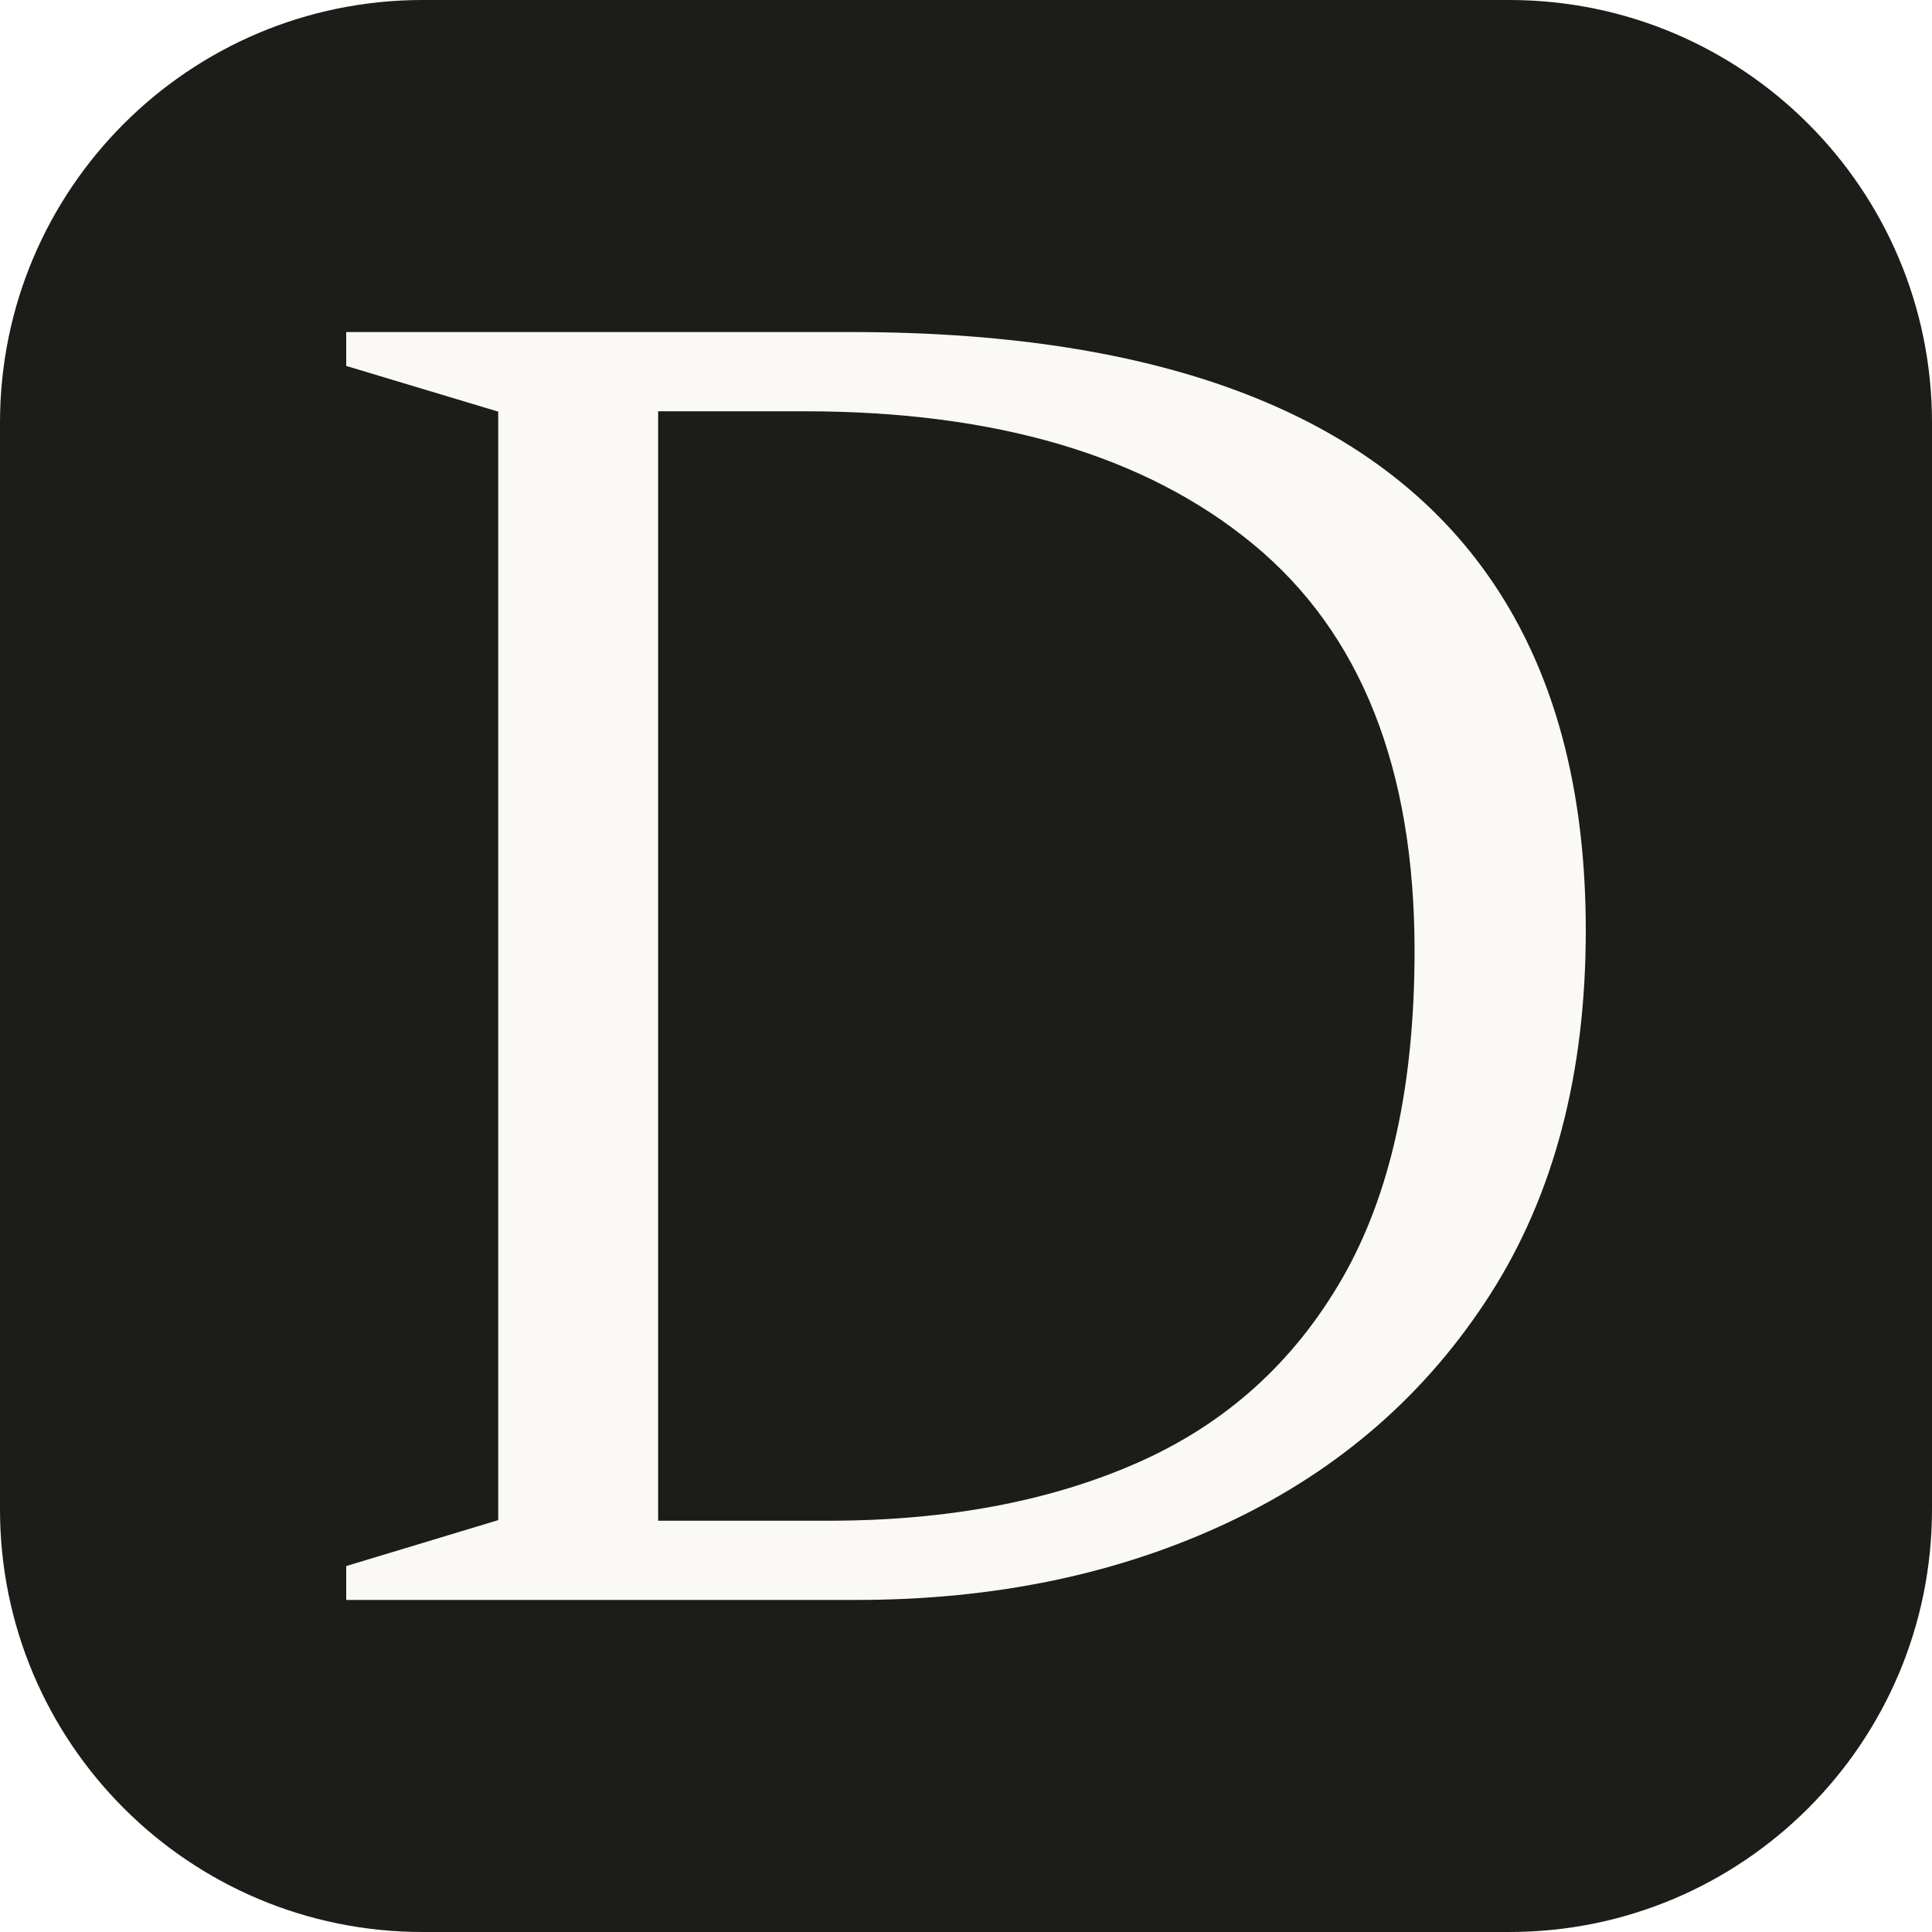
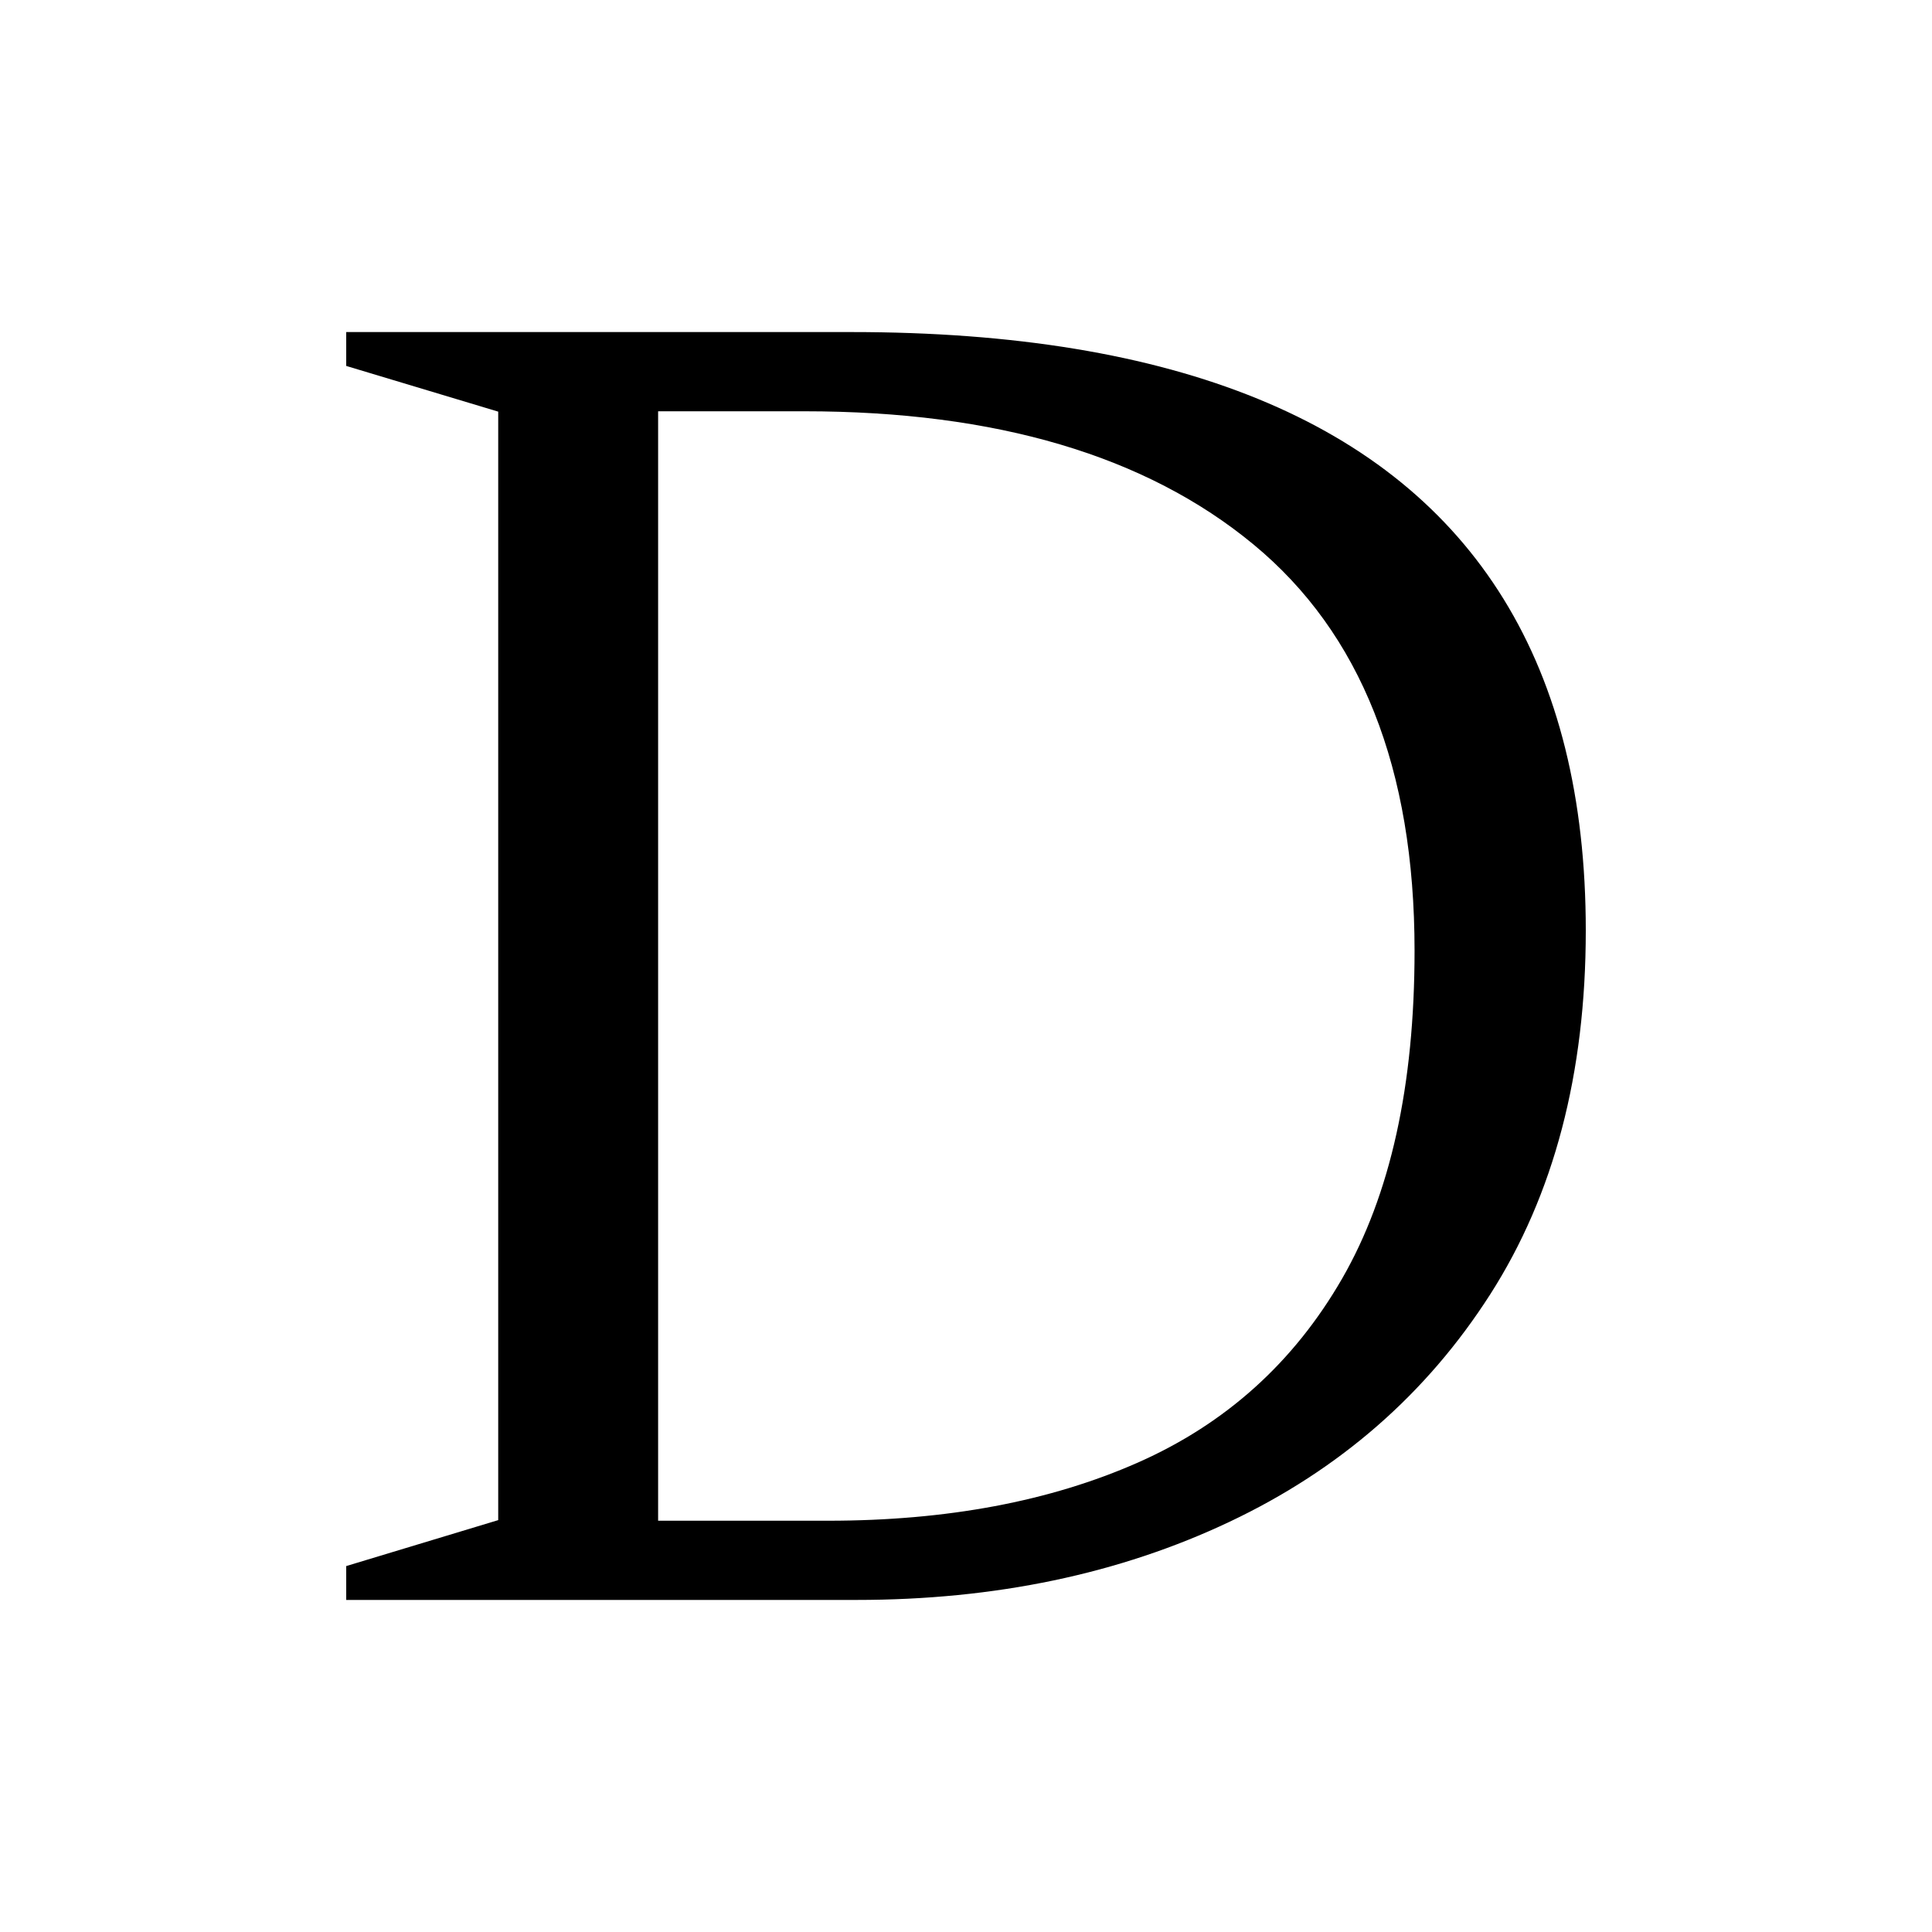
<svg xmlns="http://www.w3.org/2000/svg" viewBox="0 0 64 64">
-   <rect width="64" height="64" rx="14" fill="#1c1c19" />
-   <path d="M46.859 31.493Q46.859 22.441 41.52 18.033Q36.182 13.624 26.642 13.624H18.576V11H28.215Q36.263 11 41.672 13.214Q47.081 15.427 49.806 19.84Q52.531 24.253 52.531 30.824Q52.531 37.931 49.365 42.878Q46.199 47.824 40.729 50.412Q35.26 53 28.373 53H18.576V50.376H27.431Q33.333 50.376 37.695 48.449Q42.057 46.521 44.458 42.358Q46.859 38.194 46.859 31.493ZM11.469 53V51.878L16.504 50.356V13.636L11.469 12.122V11H21.801V53Z" fill="#faf9f6" />
+   <path d="M46.859 31.493Q46.859 22.441 41.52 18.033Q36.182 13.624 26.642 13.624H18.576V11H28.215Q36.263 11 41.672 13.214Q47.081 15.427 49.806 19.84Q52.531 24.253 52.531 30.824Q52.531 37.931 49.365 42.878Q46.199 47.824 40.729 50.412Q35.26 53 28.373 53H18.576V50.376H27.431Q33.333 50.376 37.695 48.449Q42.057 46.521 44.458 42.358Q46.859 38.194 46.859 31.493ZM11.469 53V51.878L16.504 50.356V13.636L11.469 12.122V11H21.801V53Z" fill="#000000" />
</svg>
